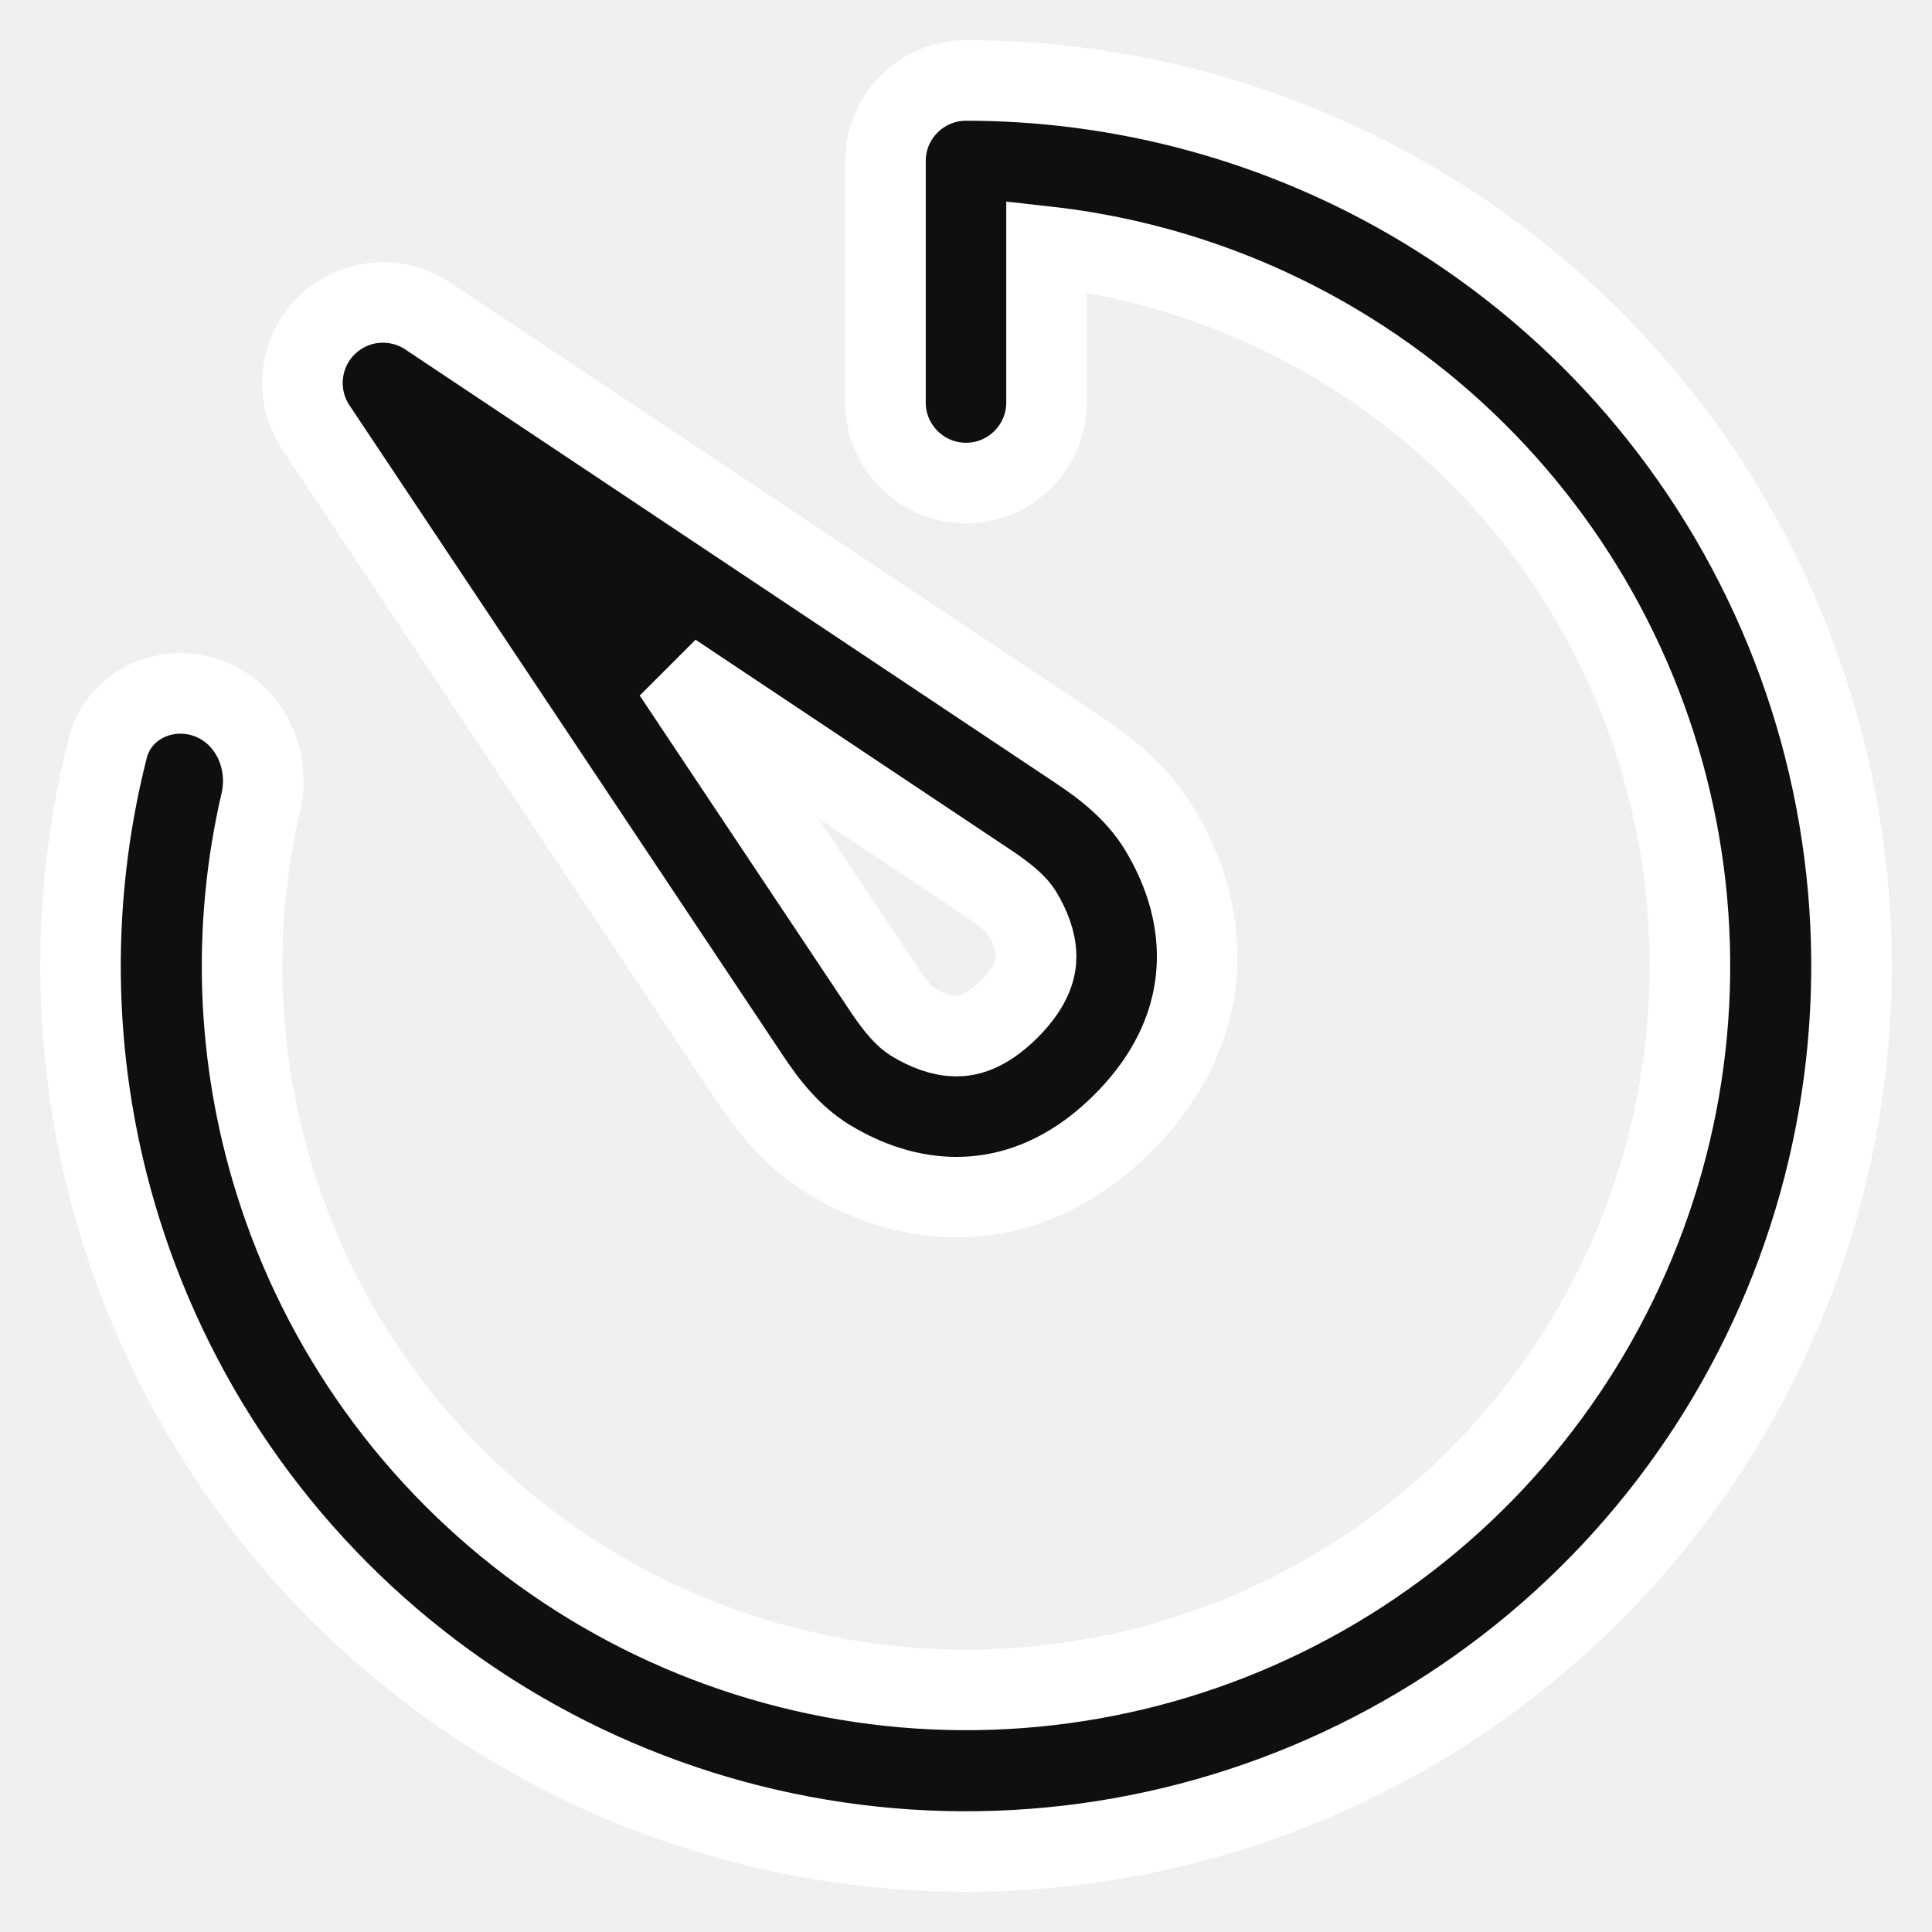
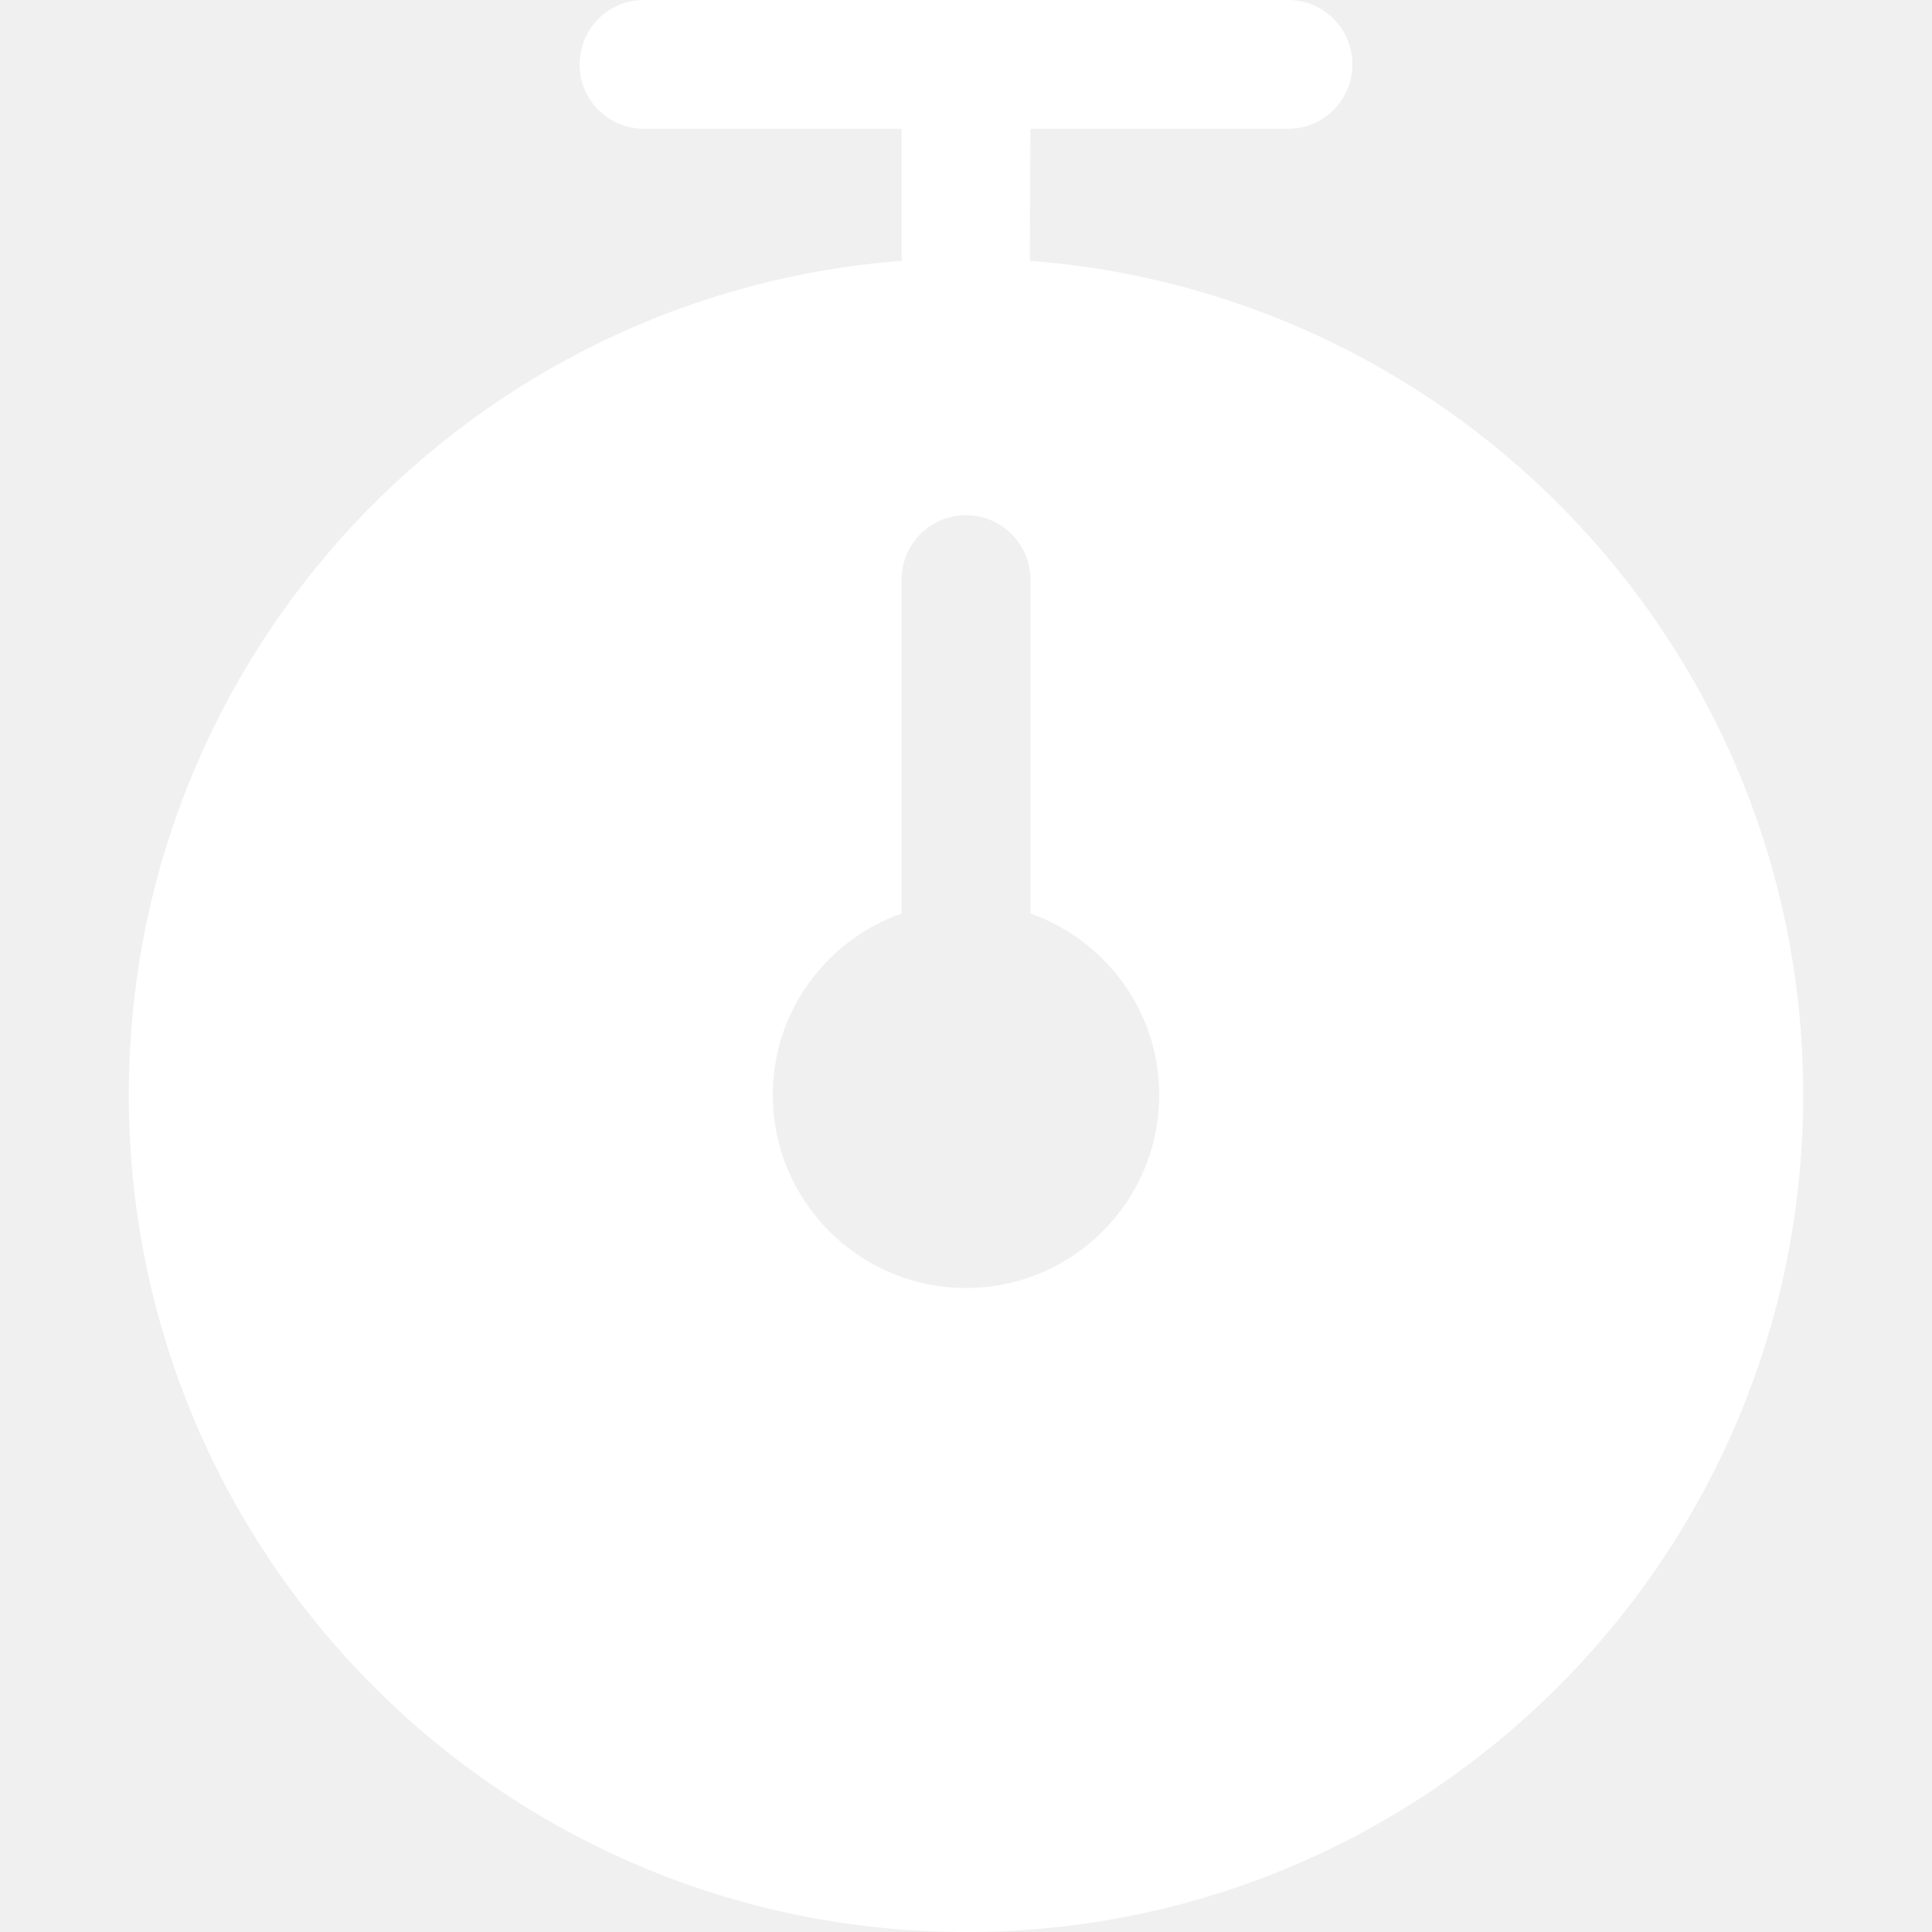
- <svg xmlns="http://www.w3.org/2000/svg" width="800px" height="800px" viewBox="0 0 24 24" fill="none" stroke="#ffffff">
+ <svg xmlns="http://www.w3.org/2000/svg" width="800px" height="800px" viewBox="-2 0 30 30" version="1.1" fill="#ffffff" stroke="#ffffff">
  <g id="SVGRepo_bgCarrier" stroke-width="0" />
  <g id="SVGRepo_tracerCarrier" stroke-linecap="round" stroke-linejoin="round" />
  <g id="SVGRepo_iconCarrier">
-     <path d="M11 2C11 1.448 11.448 1 12 1C12.016 1 12.032 1 12.048 1.001C12.063 1.001 12.079 1 12.094 1C14.12 1.018 16.109 1.595 17.837 2.677C19.849 3.936 21.4 5.813 22.257 8.026C23.115 10.239 23.233 12.671 22.595 14.957C21.957 17.243 20.597 19.262 18.717 20.711C16.837 22.16 14.539 22.963 12.166 22.999C9.793 23.035 7.471 22.302 5.549 20.91C3.626 19.518 2.206 17.541 1.499 15.275C0.892 13.329 0.84 11.258 1.338 9.294C1.474 8.759 2.053 8.488 2.574 8.671C3.095 8.855 3.365 9.427 3.24 9.965C2.879 11.518 2.937 13.145 3.415 14.678C3.992 16.53 5.154 18.146 6.726 19.284C8.298 20.422 10.195 21.021 12.136 20.992C14.076 20.963 15.955 20.307 17.492 19.122C19.028 17.937 20.14 16.287 20.662 14.417C21.184 12.548 21.087 10.561 20.386 8.751C19.685 6.942 18.417 5.407 16.772 4.378C15.623 3.658 14.333 3.212 13 3.063V5C13 5.552 12.552 6 12 6C11.448 6 11 5.552 11 5V2Z" fill="#0F0F0F" />
-     <path fill-rule="evenodd" clip-rule="evenodd" d="M5.312 3.925C4.915 3.661 4.387 3.713 4.05 4.05C3.713 4.387 3.661 4.915 3.925 5.312L9.308 13.386C9.506 13.683 9.809 14.101 10.283 14.393C10.628 14.605 11.176 14.863 11.848 14.871C12.558 14.88 13.292 14.608 13.95 13.95C14.608 13.292 14.88 12.558 14.871 11.848C14.863 11.176 14.605 10.628 14.393 10.283C14.101 9.809 13.683 9.506 13.385 9.308L5.312 3.925ZM10.972 12.276L8.363 8.363L12.276 10.972C12.527 11.139 12.636 11.245 12.69 11.332C12.796 11.505 12.869 11.695 12.871 11.872C12.873 12.011 12.836 12.235 12.536 12.536C12.235 12.836 12.011 12.873 11.872 12.871C11.695 12.869 11.505 12.796 11.332 12.69C11.245 12.636 11.139 12.527 10.972 12.276Z" fill="#0F0F0F" />
+     <defs> </defs>
+     <g id="Page-1" stroke="none" stroke-width="1" fill="none" fill-rule="evenodd">
+       <g id="Icon-Set-Filled" transform="translate(-521, -362)" fill="#ffffff">
+         <path d="M534,382 C532.343,382 531,380.657 531,379 C531,377.695 531.838,376.597 533,376.184 L533,371 C533,370.448 533.447,370 534,370 C534.553,370 535,370.448 535,371 L535,376.184 C536.162,376.597 537,377.695 537,379 C537,380.657 535.657,382 534,382 L534,382 Z M534.99,366.05 L535,364 L539,364 C539.553,364 540,363.553 540,363 C540,362.447 539.553,362 539,362 L529,362 C528.447,362 528,362.447 528,363 C528,363.553 528.447,364 529,364 L533,364 L533,366 L533.01,366.05 C526.295,366.558 521,372.154 521,379 C521,386.18 526.82,392 534,392 C541.18,392 547,386.18 547,379 C547,372.154 541.705,366.558 534.99,366.05 L534.99,366.05 Z" id="timer"> </path>
+       </g>
+     </g>
  </g>
</svg>
